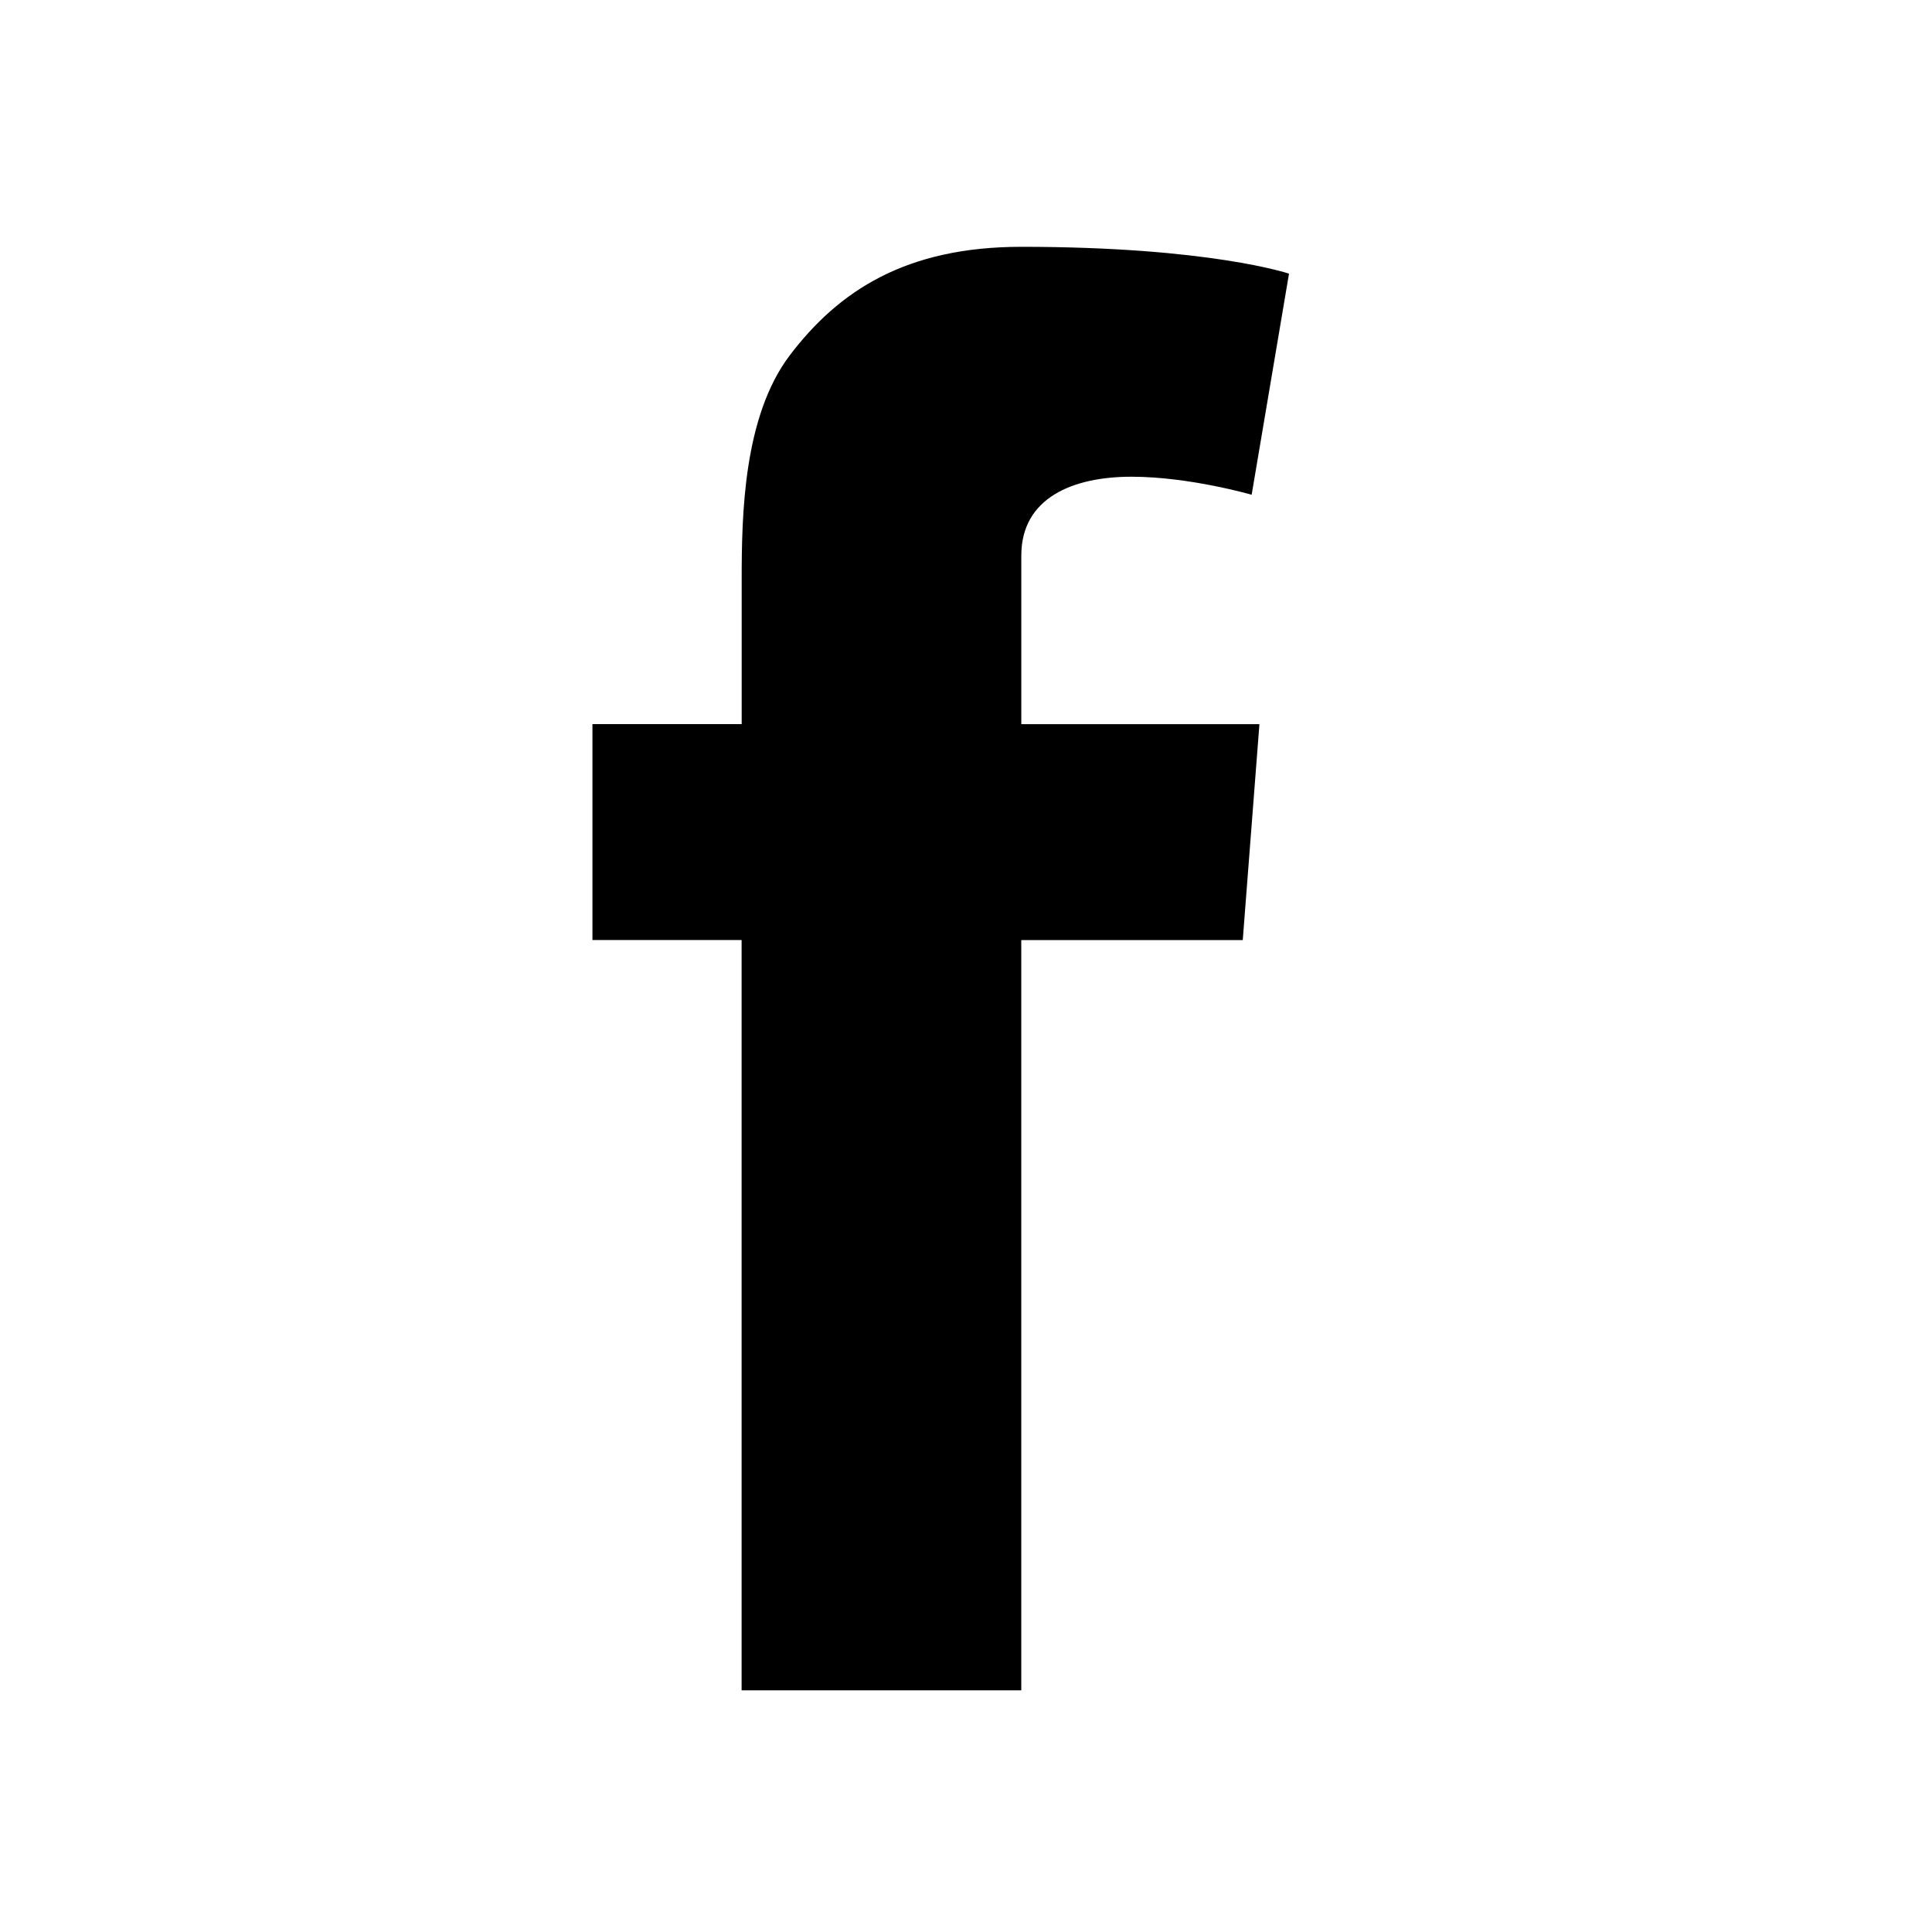
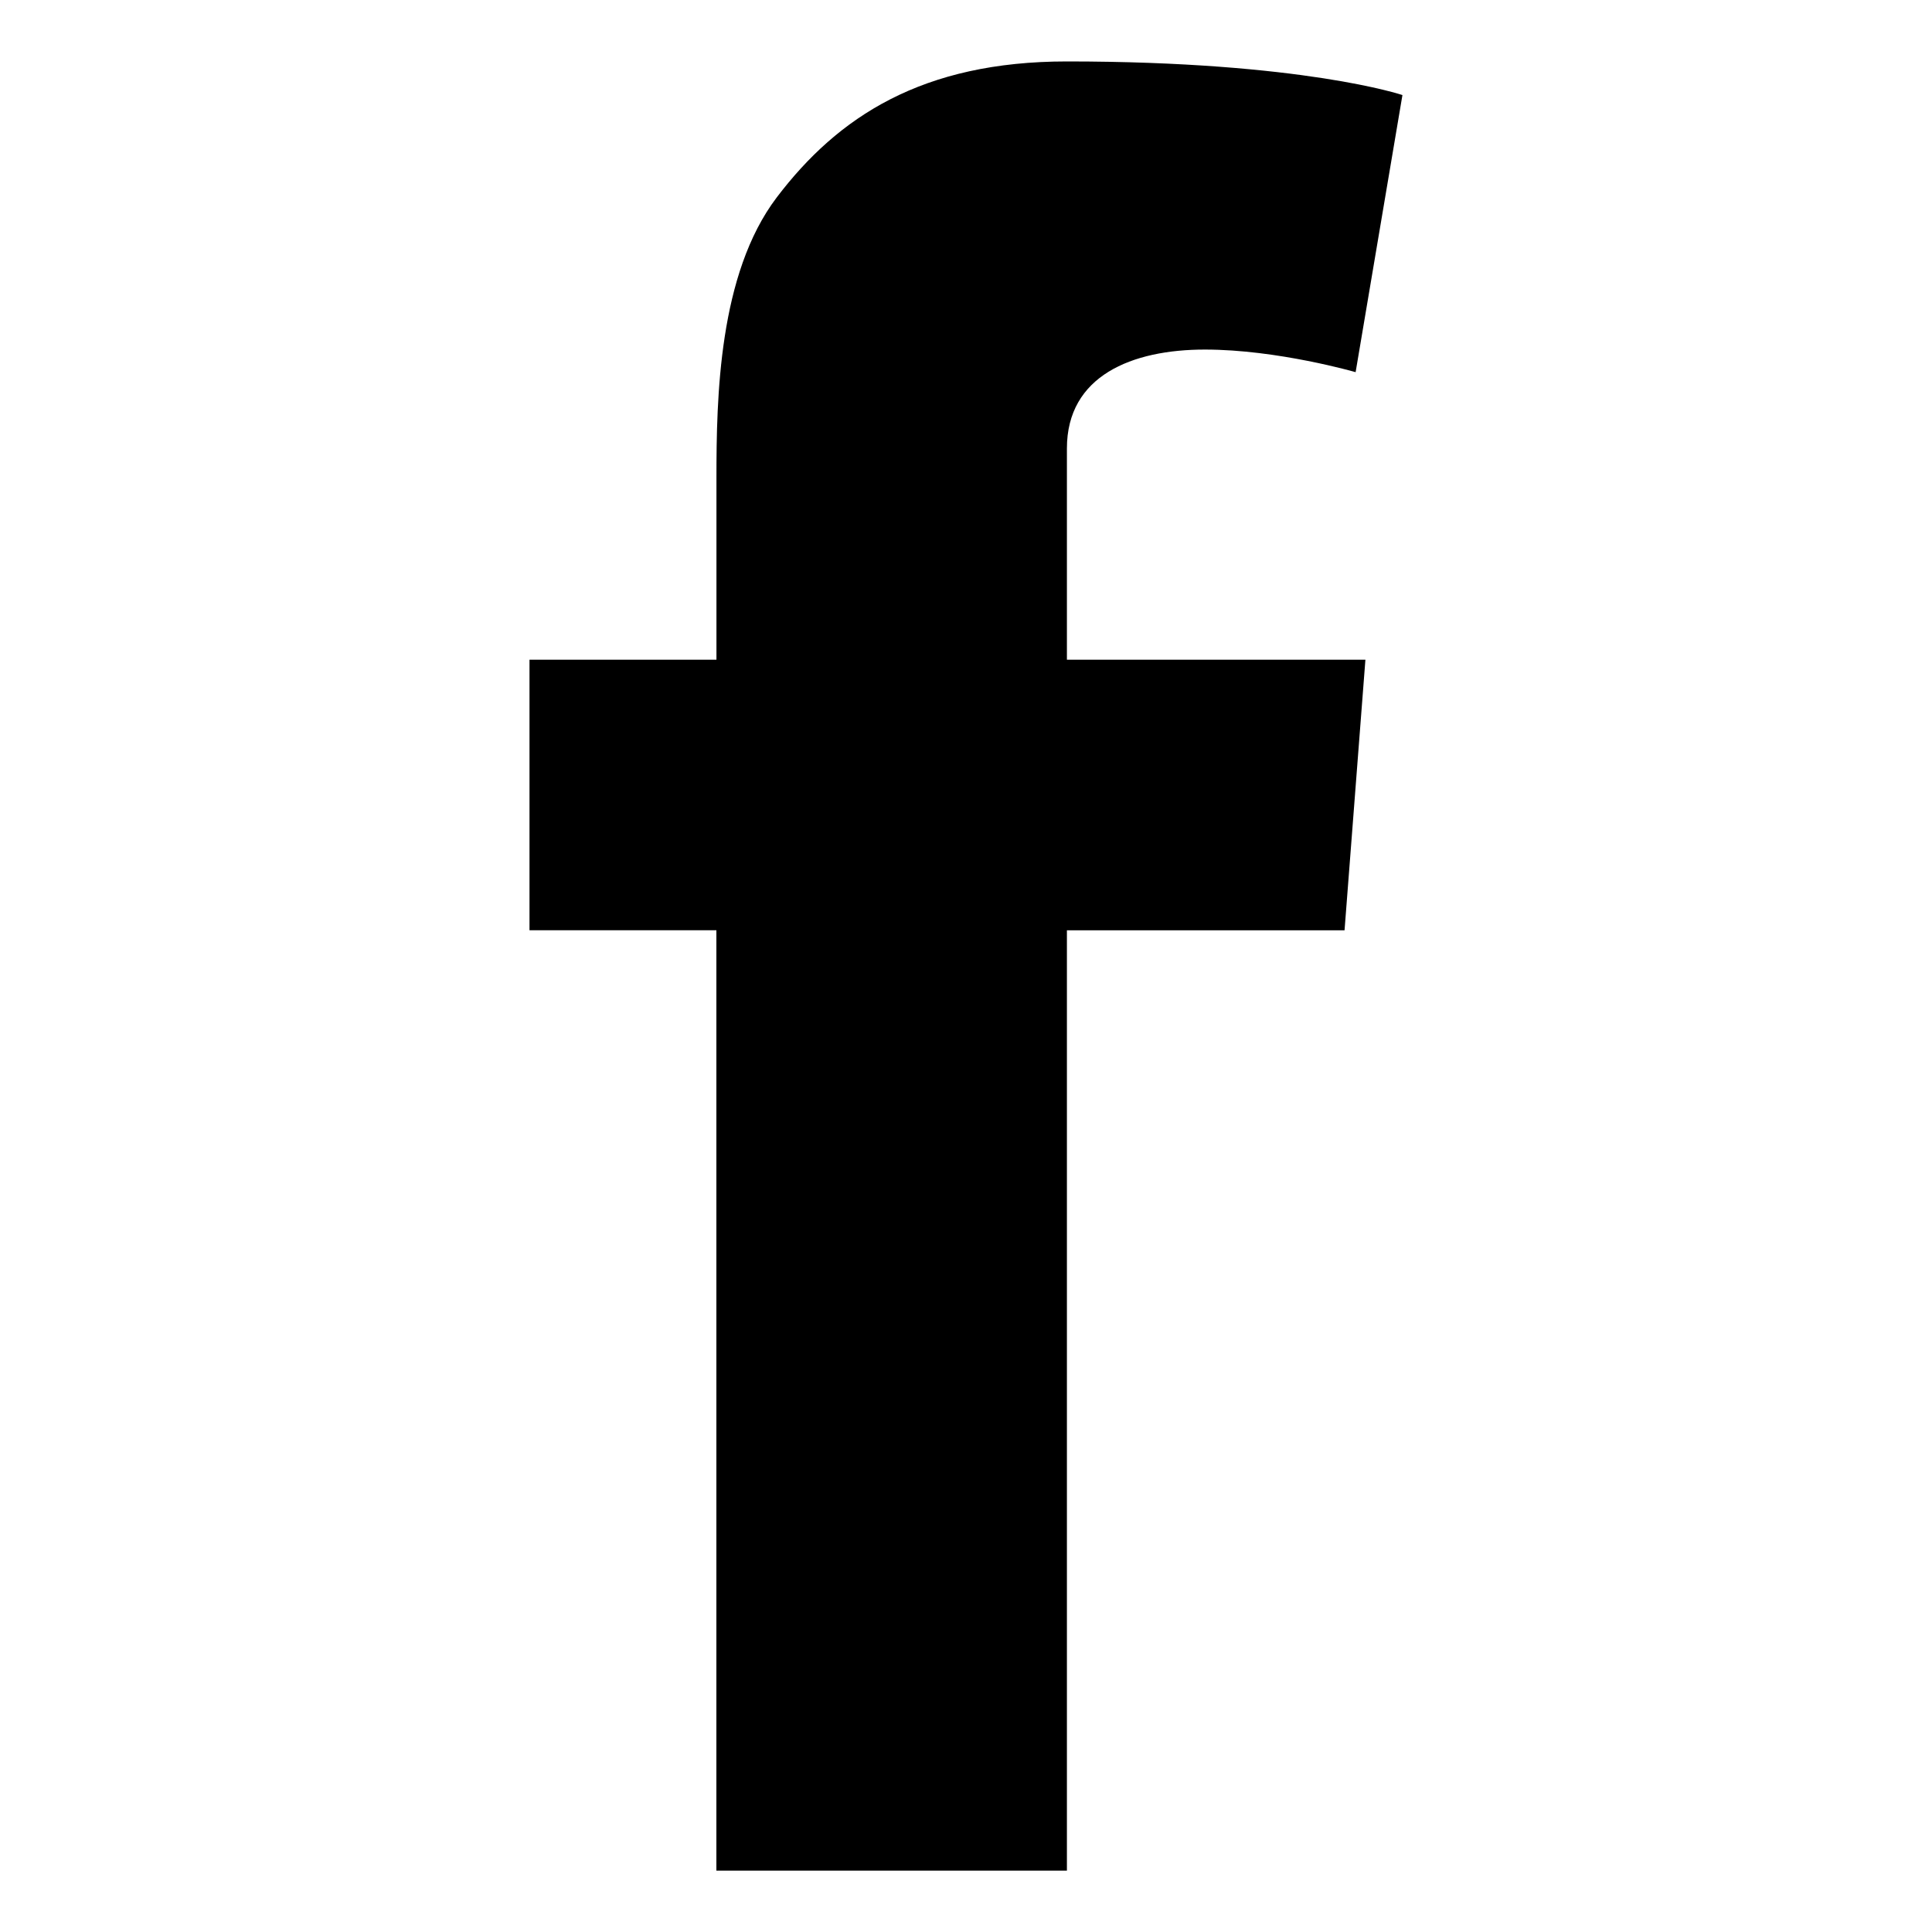
- <svg xmlns="http://www.w3.org/2000/svg" version="1.1" id="Слой_3" x="0px" y="0px" width="48px" height="48px" viewBox="0 0 48 48" style="enable-background:new 0 0 48 48;" xml:space="preserve">
-   <path d="M14.721,17.991h3.706v-3.603c0-1.588,0.042-4.038,1.194-5.559c1.217-1.604,2.887-2.697,5.754-2.697  c4.68,0,6.65,0.667,6.65,0.667l-0.928,5.493c0,0-1.546-0.448-2.987-0.448c-1.445,0-2.736,0.518-2.736,1.959v4.189h5.916  l-0.414,5.364h-5.503v18.639h-6.948V23.355h-3.706V17.991z" />
+ <svg xmlns="http://www.w3.org/2000/svg" version="1.1" id="Слой_1" x="0px" y="0px" width="30px" height="30px" viewBox="0 0 30 30" style="enable-background:new 0 0 30 30;" xml:space="preserve">
+   <path d="M8.222,10.244h2.903V7.421c0-1.244,0.033-3.163,0.935-4.354c0.953-1.256,2.261-2.113,4.507-2.113  c3.666,0,5.21,0.522,5.21,0.522l-0.727,4.303c0,0-1.211-0.351-2.34-0.351c-1.132,0-2.143,0.406-2.143,1.535v3.281h4.635  l-0.324,4.202h-4.311v14.601h-5.443V14.445H8.222V10.244z" />
</svg>
